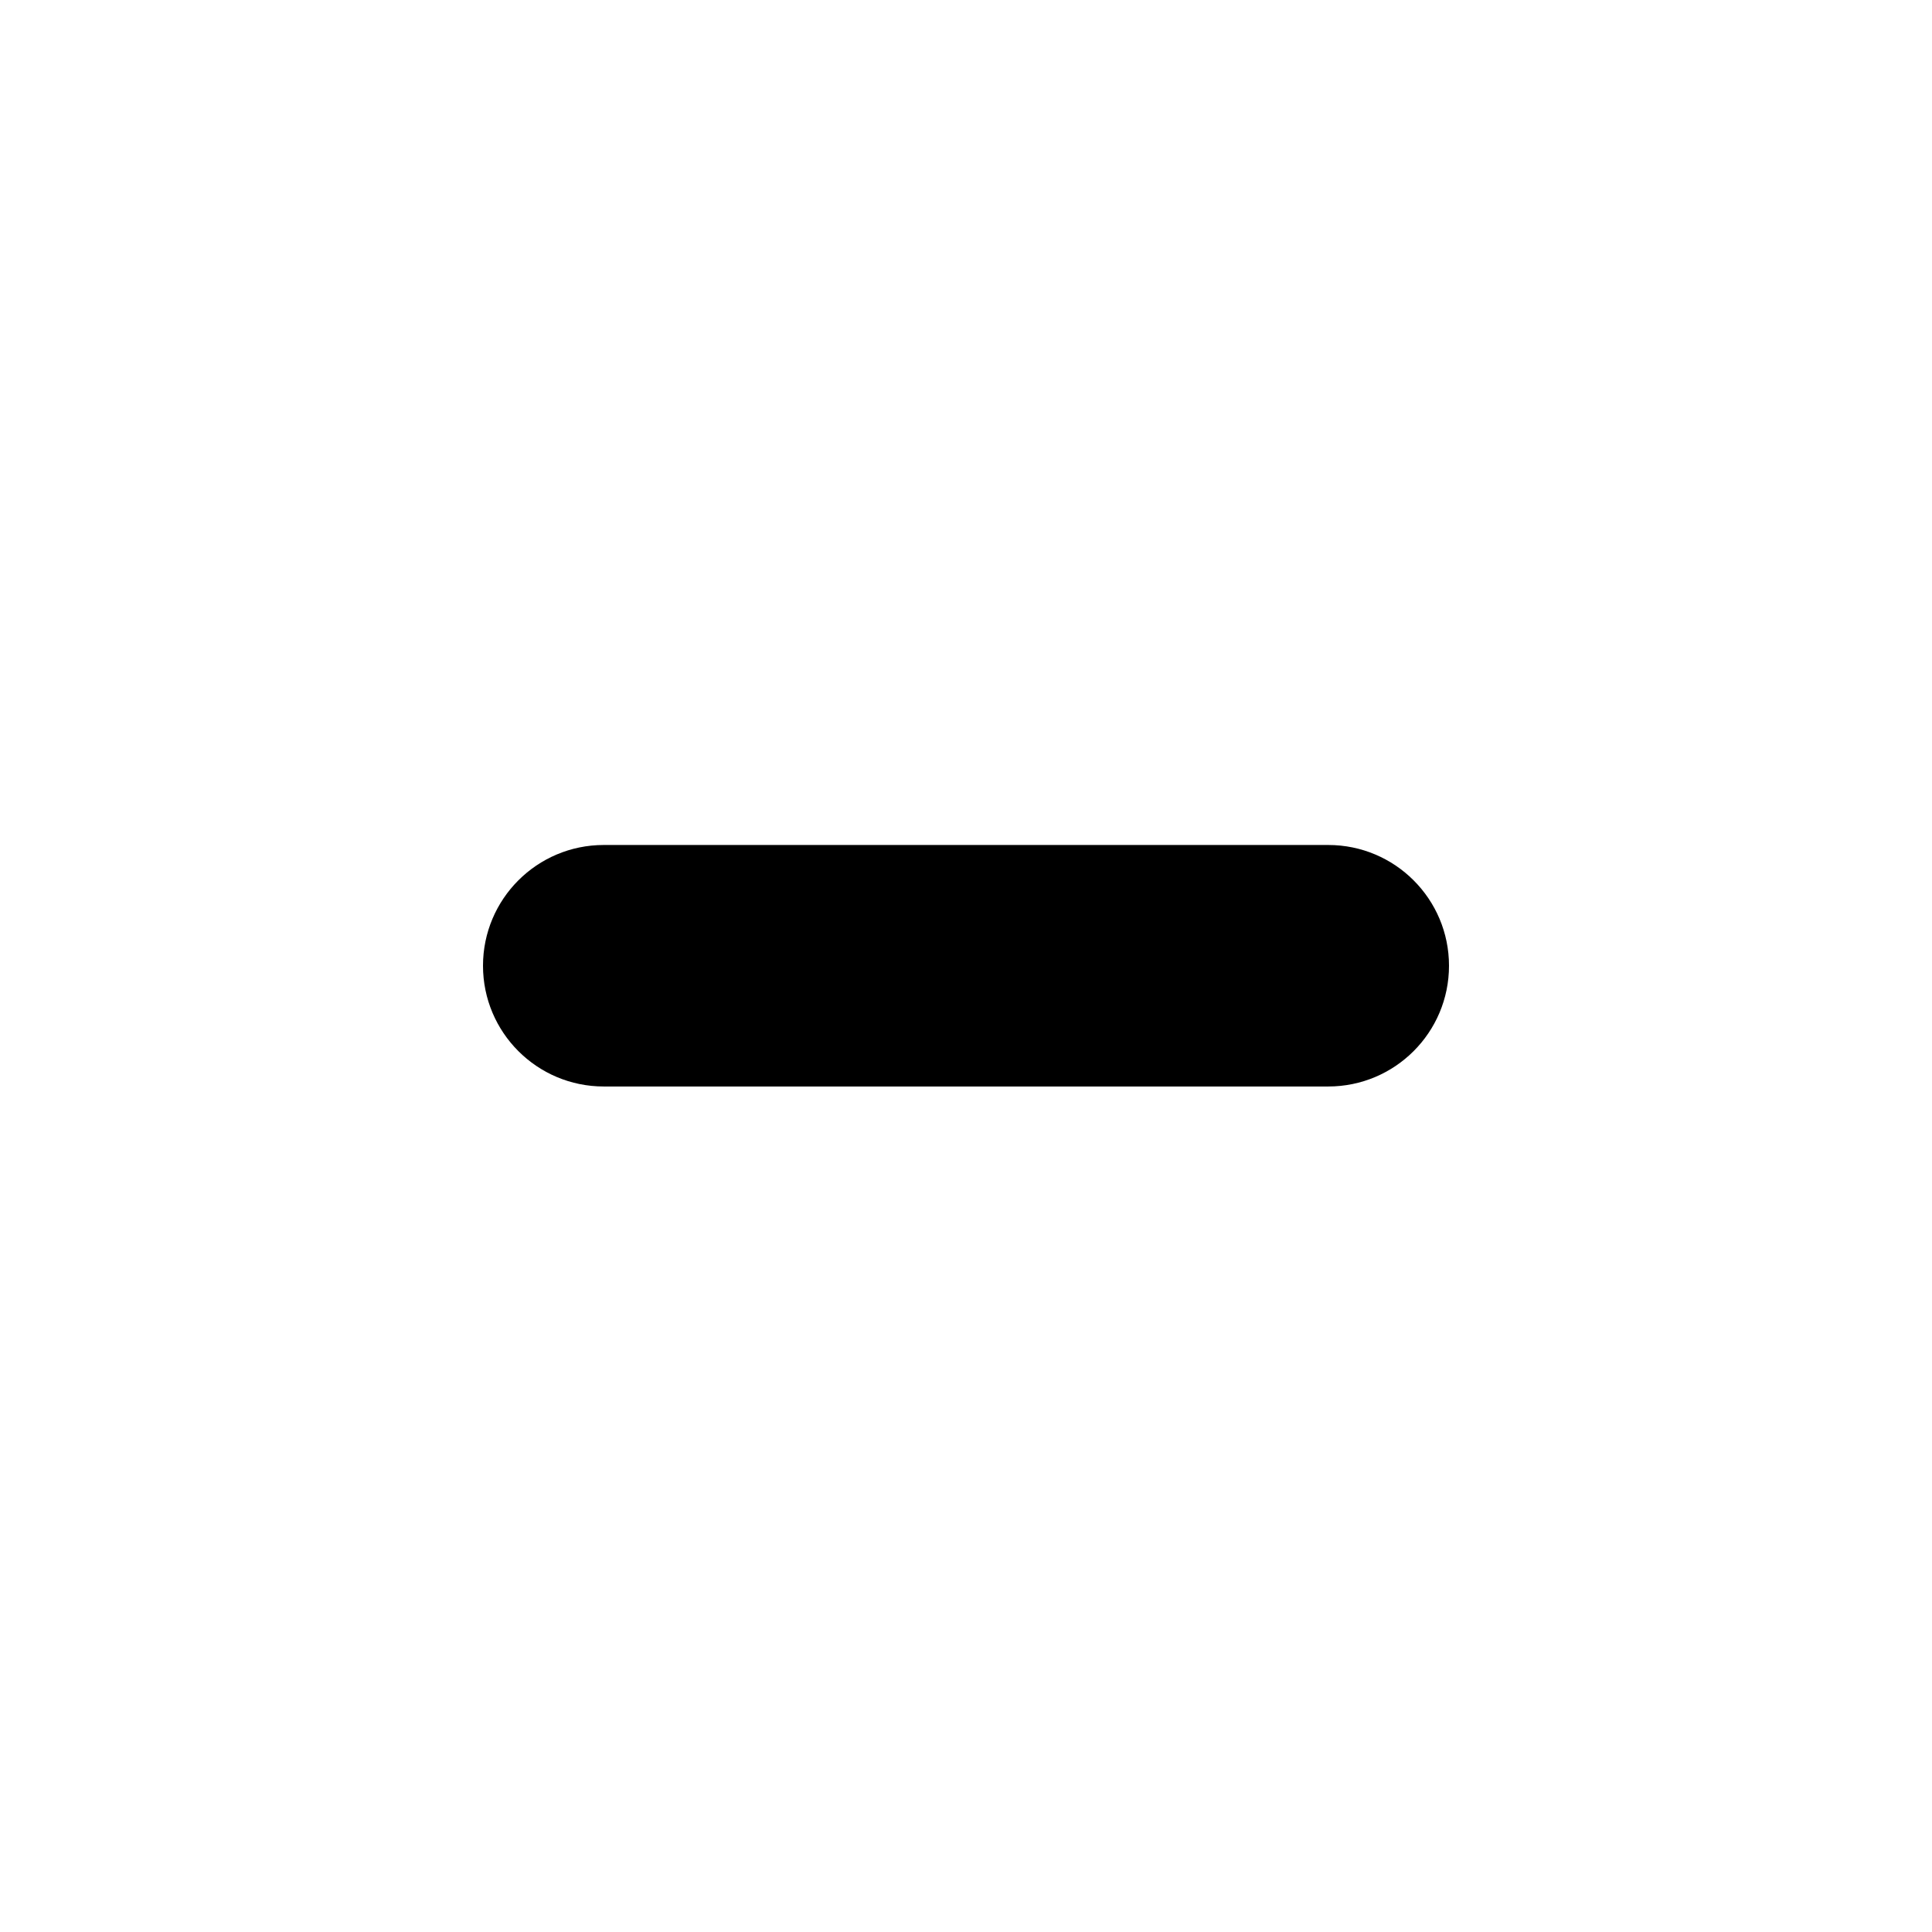
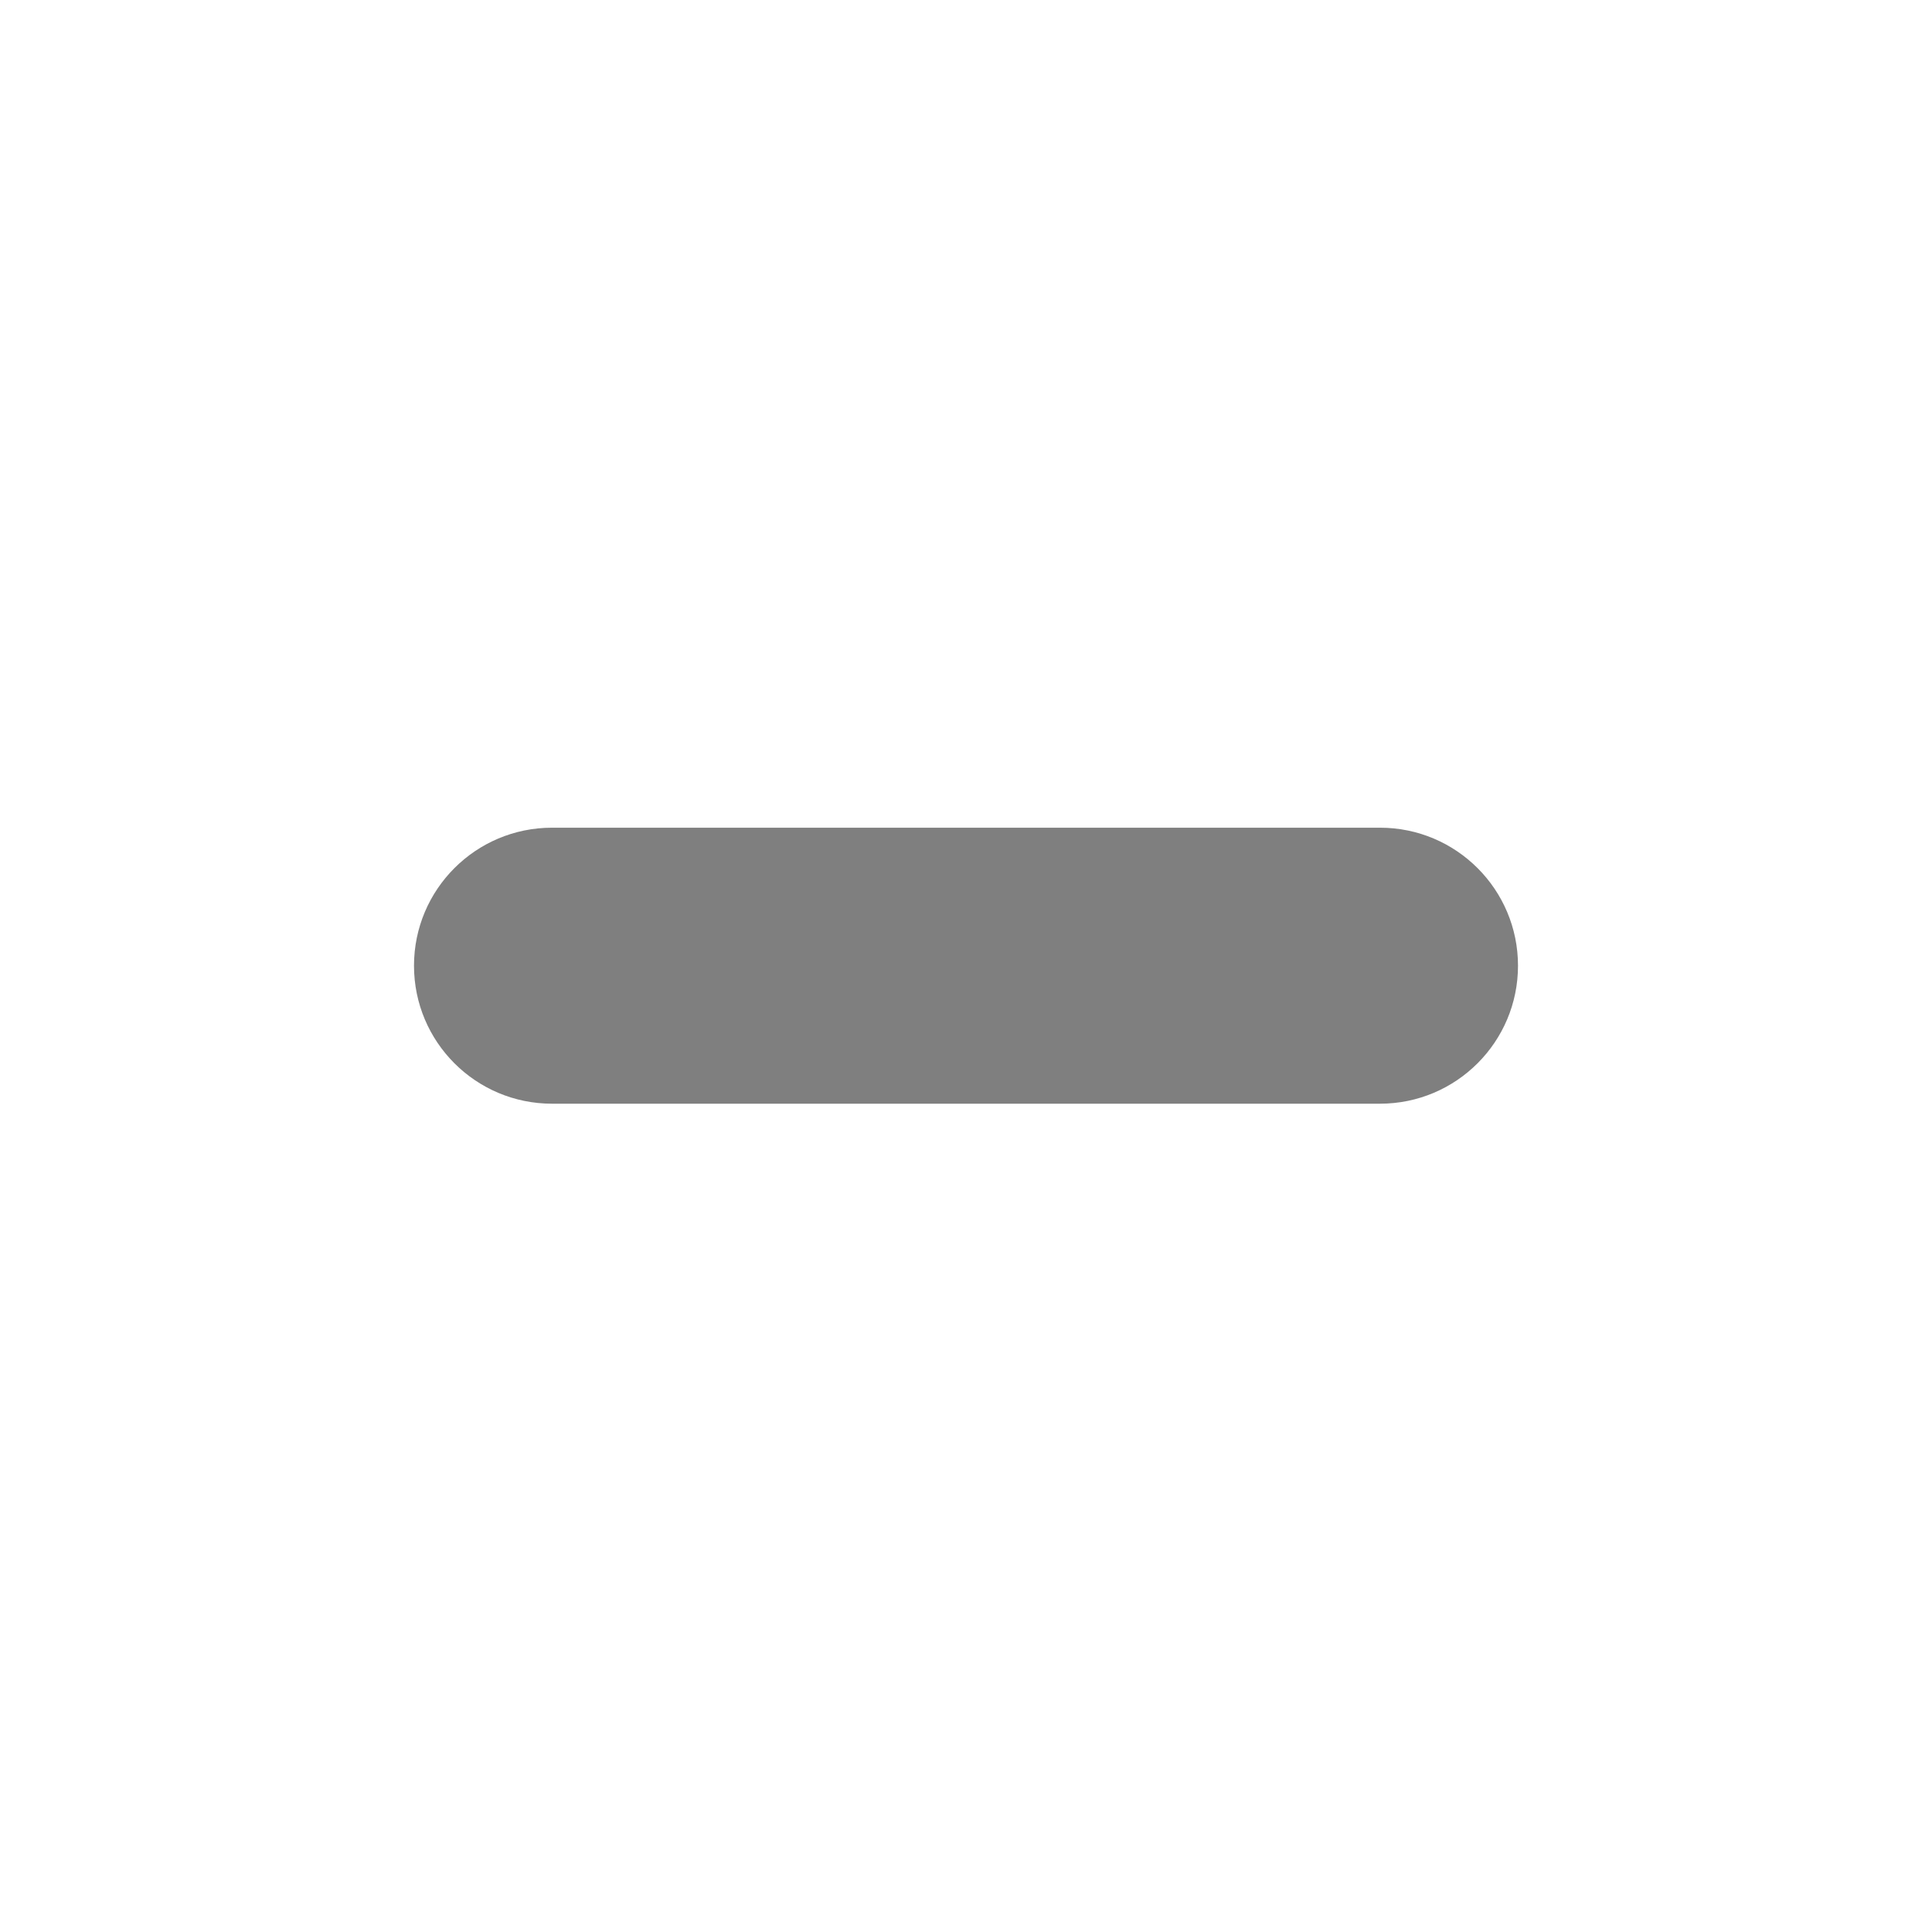
- <svg xmlns="http://www.w3.org/2000/svg" width="16" height="16" id="svg9892" version="1.1">
+ <svg xmlns="http://www.w3.org/2000/svg" width="14" height="14" id="svg9892" version="1.1">
  <defs id="mojave_theme">
    <linearGradient id="header_button_img_dark">
      <stop id="stop1959" offset="0" style="stop-color:#636363;stop-opacity:1" />
      <stop id="stop1961" offset="1" style="stop-color:#696969;stop-opacity:1" />
    </linearGradient>
    <linearGradient id="header_button_img">
      <stop style="stop-color:#f1f1f1;stop-opacity:1" offset="0" id="stop1945" />
      <stop style="stop-color:#fefefe;stop-opacity:1" offset="1" id="stop1947" />
    </linearGradient>
    <linearGradient id="theme_darker_color">
      <stop style="stop-color:#4d4d4d;stop-opacity:1;" offset="0" id="stop5416" />
    </linearGradient>
    <linearGradient id="button_active">
      <stop style="stop-color:#3d6ffc;stop-opacity:1" offset="0" id="stop5384" />
      <stop style="stop-color:#7ba3f7;stop-opacity:1" offset="1" id="stop5386" />
    </linearGradient>
    <linearGradient id="unchecked_highlight">
      <stop style="stop-color:#5f5f5f;stop-opacity:1;" offset="0" id="stop1645" />
    </linearGradient>
    <linearGradient id="dark_unchecked_bg">
      <stop id="stop1615" offset="0" style="stop-color:#6a6a6a;stop-opacity:1" />
      <stop id="stop1617" offset="1" style="stop-color:#545454;stop-opacity:1" />
    </linearGradient>
    <linearGradient id="hightlight">
      <stop style="stop-color:#5887fc;stop-opacity:1;" offset="0" id="stop1628" />
    </linearGradient>
    <linearGradient id="dark_checked_bg">
      <stop style="stop-color:#3458c0;stop-opacity:1" offset="0" id="stop1580" />
      <stop style="stop-color:#3d67e3;stop-opacity:1" offset="1" id="stop1582" />
    </linearGradient>
    <linearGradient id="selected_fg_color">
      <stop style="stop-color:#ffffffgit;stop-opacity:1;" offset="0" id="stop6555" />
    </linearGradient>
    <linearGradient id="selected_bg_color">
      <stop style="stop-color:#5683fa;stop-opacity:1;" offset="0" id="stop5956" />
    </linearGradient>
  </defs>
  <g id="layer1" style="display:inline" transform="translate(-8,78.63782)">
    <rect ry="1.6930764e-05" y="-78.638" x="8" height="16" width="16" id="rect1573-3-4" style="opacity:0;fill:#000000;fill-opacity:1;stroke:none;stroke-width:0.474;stroke-linejoin:miter;stroke-miterlimit:4;stroke-dasharray:none;stroke-opacity:1;paint-order:markers stroke fill" />
-     <rect style="fill:#000000;fill-opacity:1;stroke:none;stroke-width:2;stroke-linecap:round;stroke-linejoin:round;stroke-miterlimit:4;stroke-dasharray:none;stroke-opacity:1" width="8" height="2" x="12" y="-71.64" ry="1" id="rect6-5-8" />
+     <rect style="fill:#000000;fill-opacity:0.5;stroke:none;stroke-width:2;stroke-linecap:round;stroke-linejoin:round;stroke-miterlimit:4;stroke-dasharray:none;stroke-opacity:1" width="8" height="2" x="11" y="-72.64" ry="1" id="rect6-5-8" />
  </g>
</svg>
